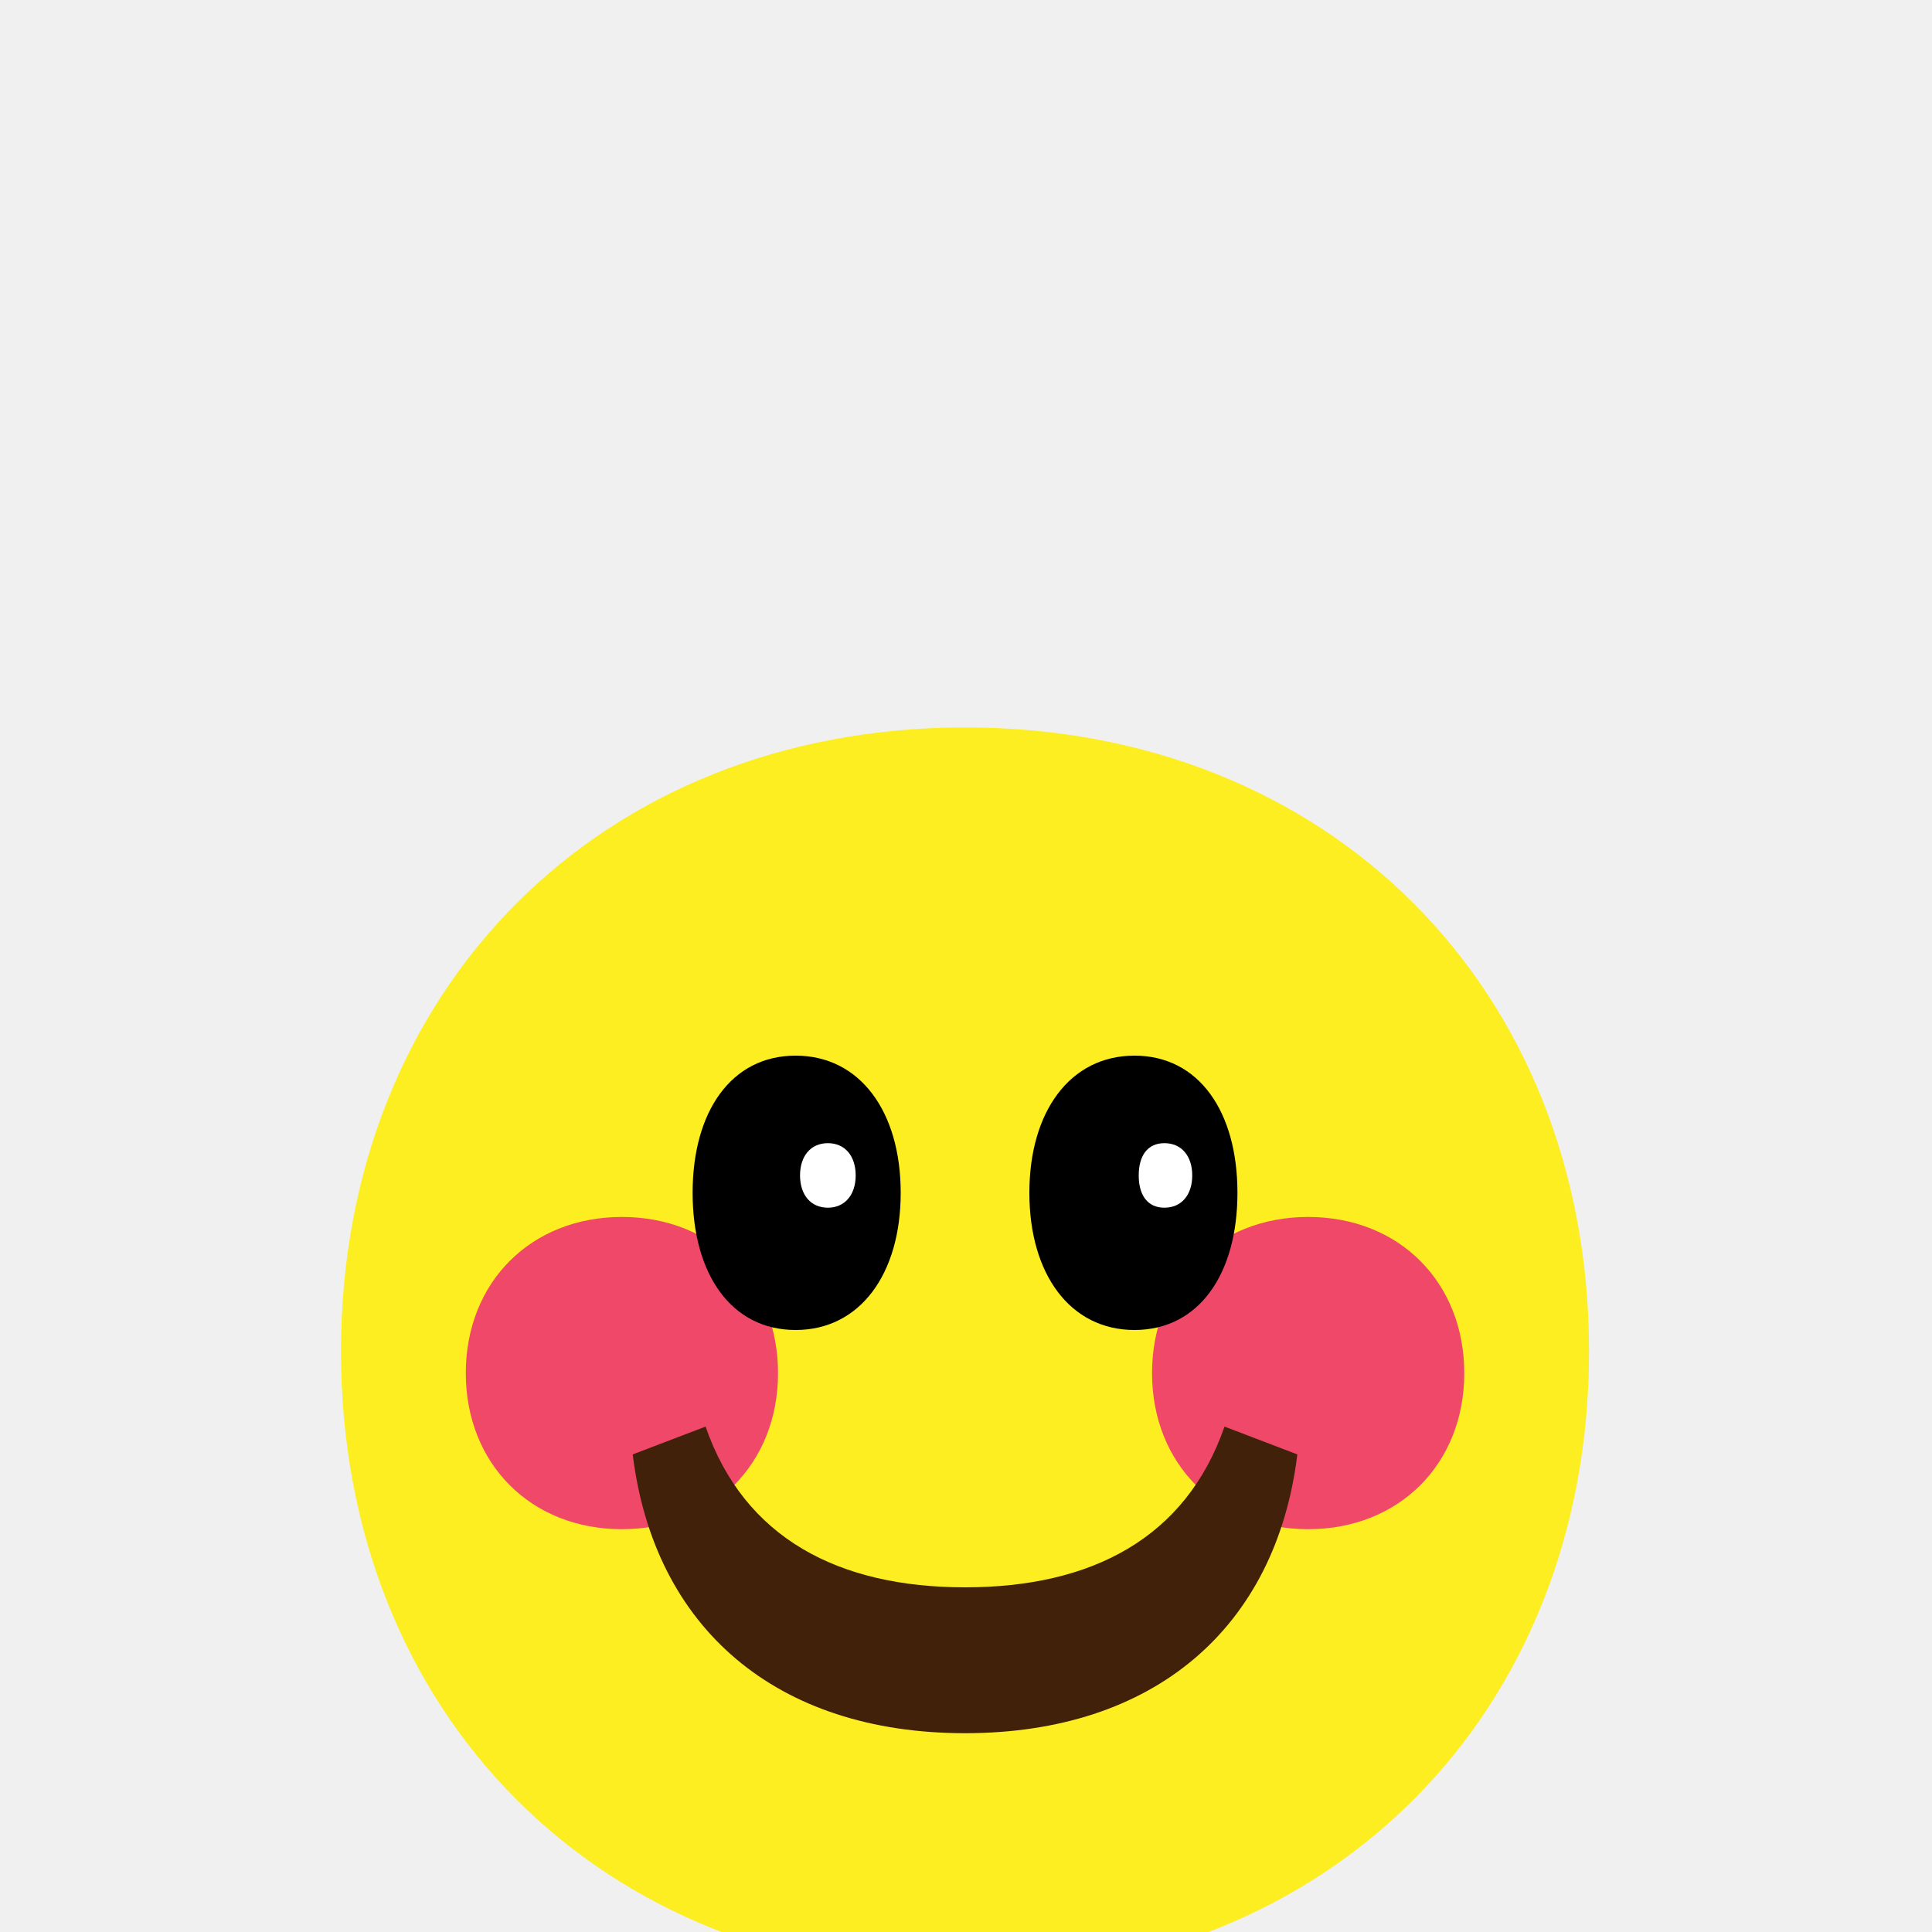
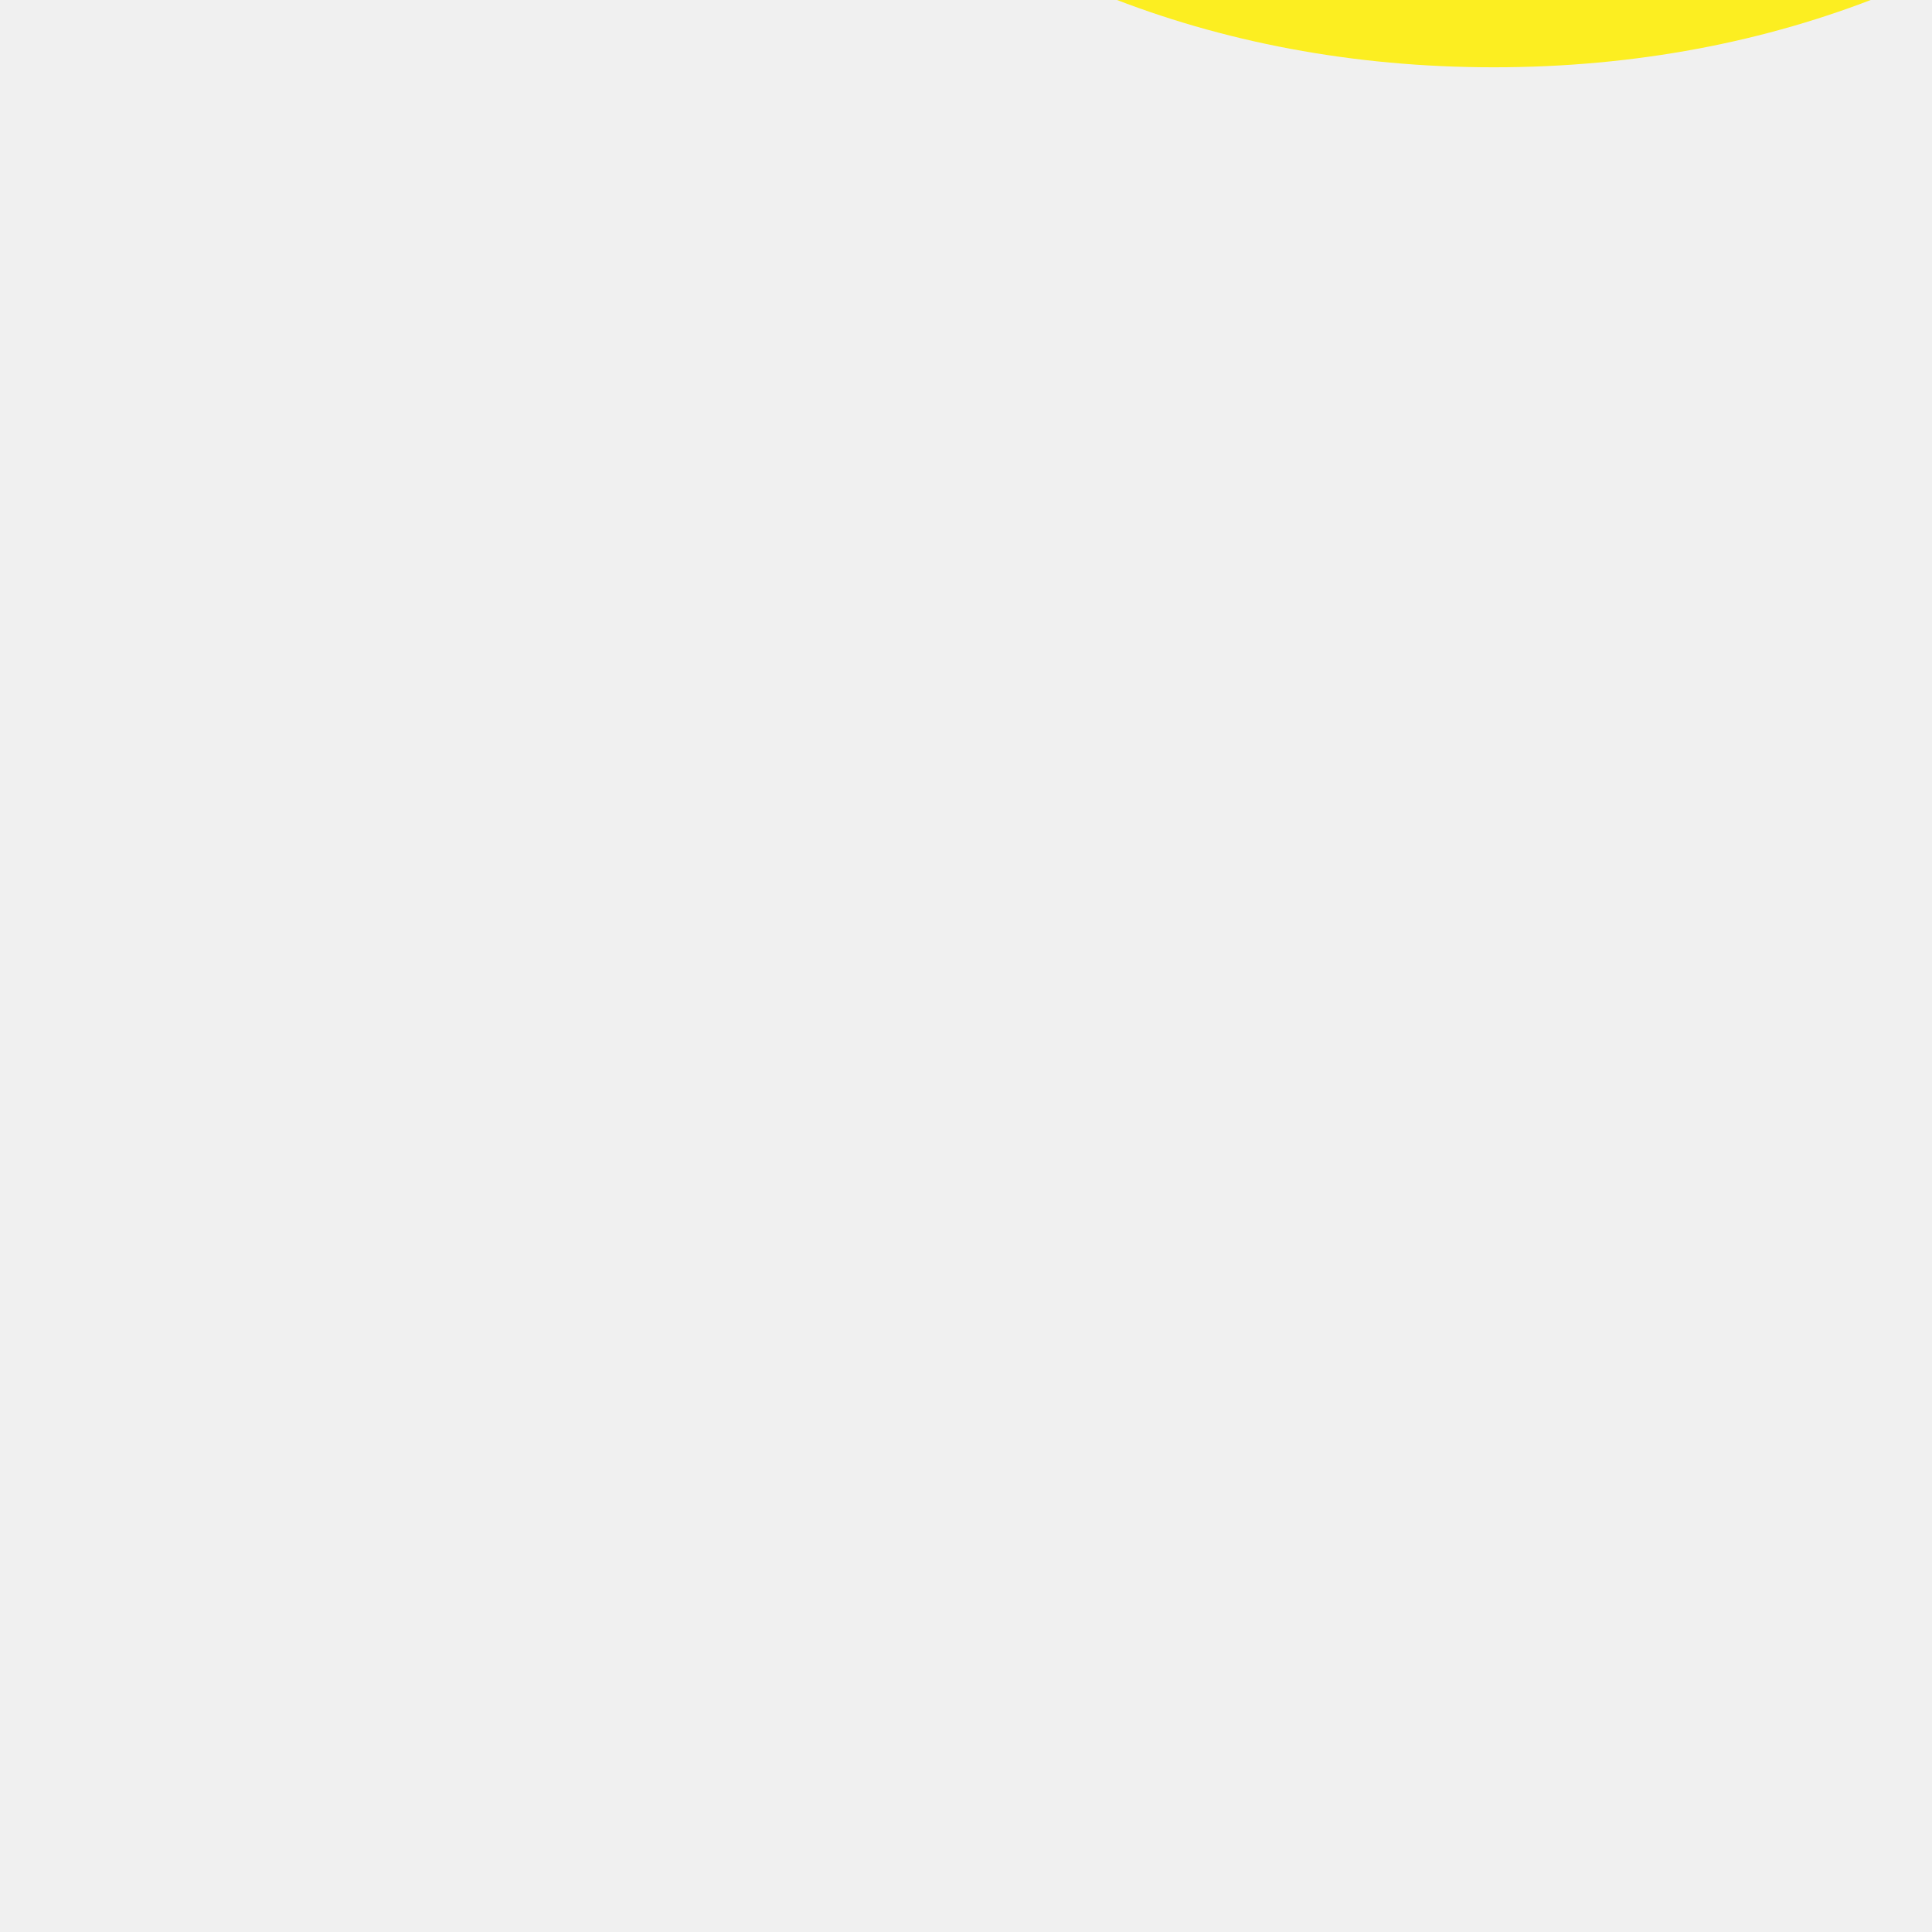
- <svg xmlns="http://www.w3.org/2000/svg" viewBox="0 0 1000 1000">
-   <path d="m499.5 376.5c-188.7 0-323 135.4-323 323s134.3 323 323 323 323-135.4 323-323-134.3-323-323-323" fill="#fcee21" />
-   <g fill="#ed1e79">
-     <path d="m321.9 629.9c-47.2 0-80.8 33.9-80.8 80.8s33.6 80.8 80.8 80.8 80.8-33.9 80.8-80.8-33.6-80.8-80.8-80.8" opacity=".8" />
-     <path d="m677.1 629.9c-47.2 0-80.8 33.9-80.8 80.8s33.6 80.8 80.8 80.8c47.2 0 80.8-33.9 80.8-80.8s-33.6-80.8-80.8-80.8" opacity=".8" />
-   </g>
-   <path d="m411.8 688.4c33.3 0 54.4-28.9 54.4-71s-21.1-71-54.4-71-53.3 28.9-53.3 71 20 71 53.3 71" />
-   <path d="m587.2 688.4c33.3 0 53.3-28.9 53.3-71s-20-71-53.3-71-54.4 28.9-54.4 71 21.1 71 54.4 71" />
-   <path d="m499.5 897.1c97.7 0 161-54.4 172-144.3l-37.7-14.4c-20 57.7-68.8 83.2-134.3 83.2s-114.3-25.5-134.3-83.2l-37.7 14.4c11 89.9 74.3 144.3 172 144.3" fill="#42210b" />
+ <svg xmlns="http://www.w3.org/2000/svg">
+   <path d="m499.5-623.5c-188.7 0-323 135.4-323 323s134.3 323 323 323 323-135.4 323-323-134.3-323-323-323" fill="#fcee21" />
+   <path d="m321.9-370.1c-47.2 0-80.8 33.9-80.8 80.8s33.6 80.8 80.8 80.8 80.8-33.9 80.8-80.8-33.6-80.8-80.8-80.8" fill="#ed1e79" opacity=".8" />
+   <path d="m677.1-370.1c-47.2 0-80.8 33.9-80.8 80.8s33.6 80.8 80.8 80.8 80.8-33.9 80.8-80.8-33.6-80.8-80.8-80.8" fill="#ed1e79" opacity=".8" />
+   <path d="m411.8-311.6c33.3 0 54.4-28.9 54.4-71s-21.1-71-54.4-71-53.3 28.9-53.3 71 20 71 53.3 71" />
+   <path d="m587.2-311.6c33.3 0 53.3-28.9 53.3-71s-20-71-53.3-71-54.4 28.9-54.4 71 21.1 71 54.4 71" />
+   <path d="m499.5-102.9c97.7 0 161-54.4 172-144.3l-37.7-14.4c-20 57.7-68.8 83.2-134.3 83.2s-114.3-25.5-134.3-83.2l-37.7 14.4c11 89.9 74.3 144.3 172 144.3" fill="#42210b" />
  <g fill="#fff">
-     <path d="m428.5 625.1c-8.9 0-14.4-6.7-14.4-16.7s5.5-16.7 14.4-16.7 14.4 6.7 14.4 16.7-5.6 16.7-14.4 16.7" />
-     <path d="m602.7 625.1c-8.9 0-13.3-6.7-13.3-16.7s4.4-16.7 13.3-16.7 14.4 6.7 14.4 16.7-5.5 16.7-14.4 16.7" />
+     <path d="m428.5-374.9c-8.9 0-14.4-6.7-14.4-16.7s5.5-16.7 14.4-16.7 14.4 6.7 14.4 16.7-5.6 16.7-14.4 16.7" />
+     <path d="m602.7-374.9c-8.9 0-13.3-6.7-13.3-16.7s4.4-16.7 13.3-16.7 14.4 6.7 14.4 16.7-5.5 16.7-14.4 16.7" />
  </g>
</svg>
